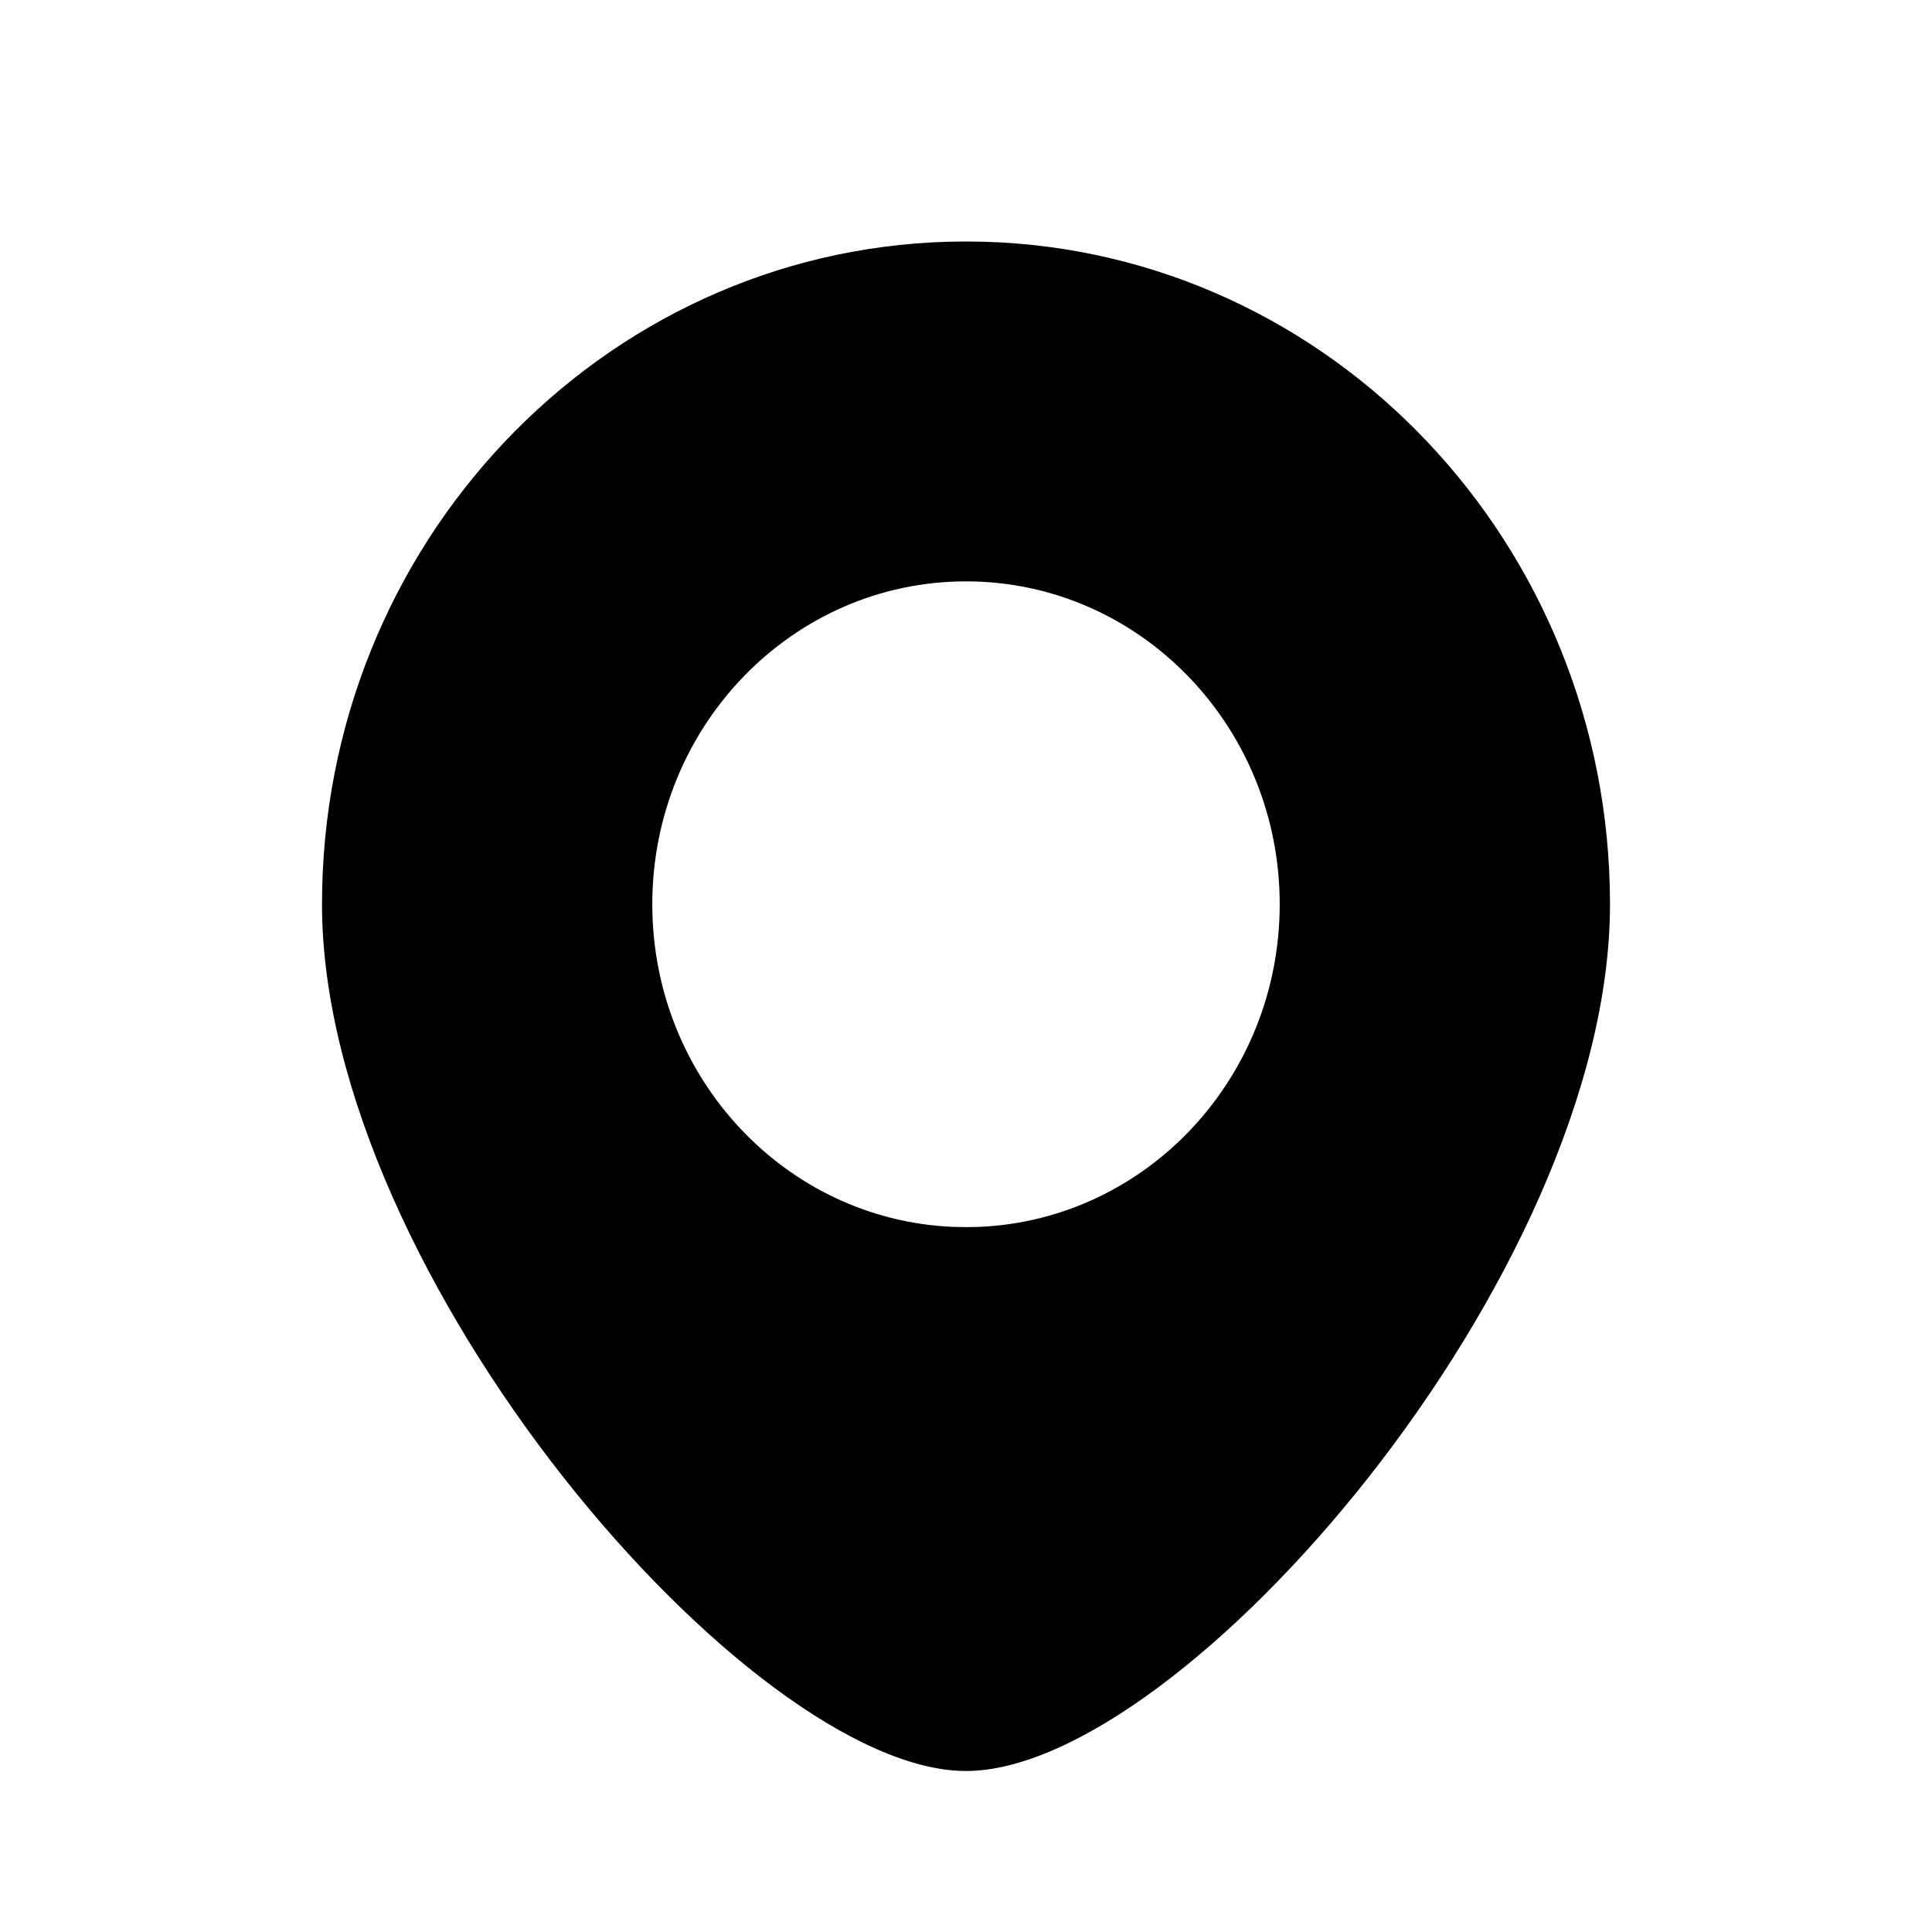
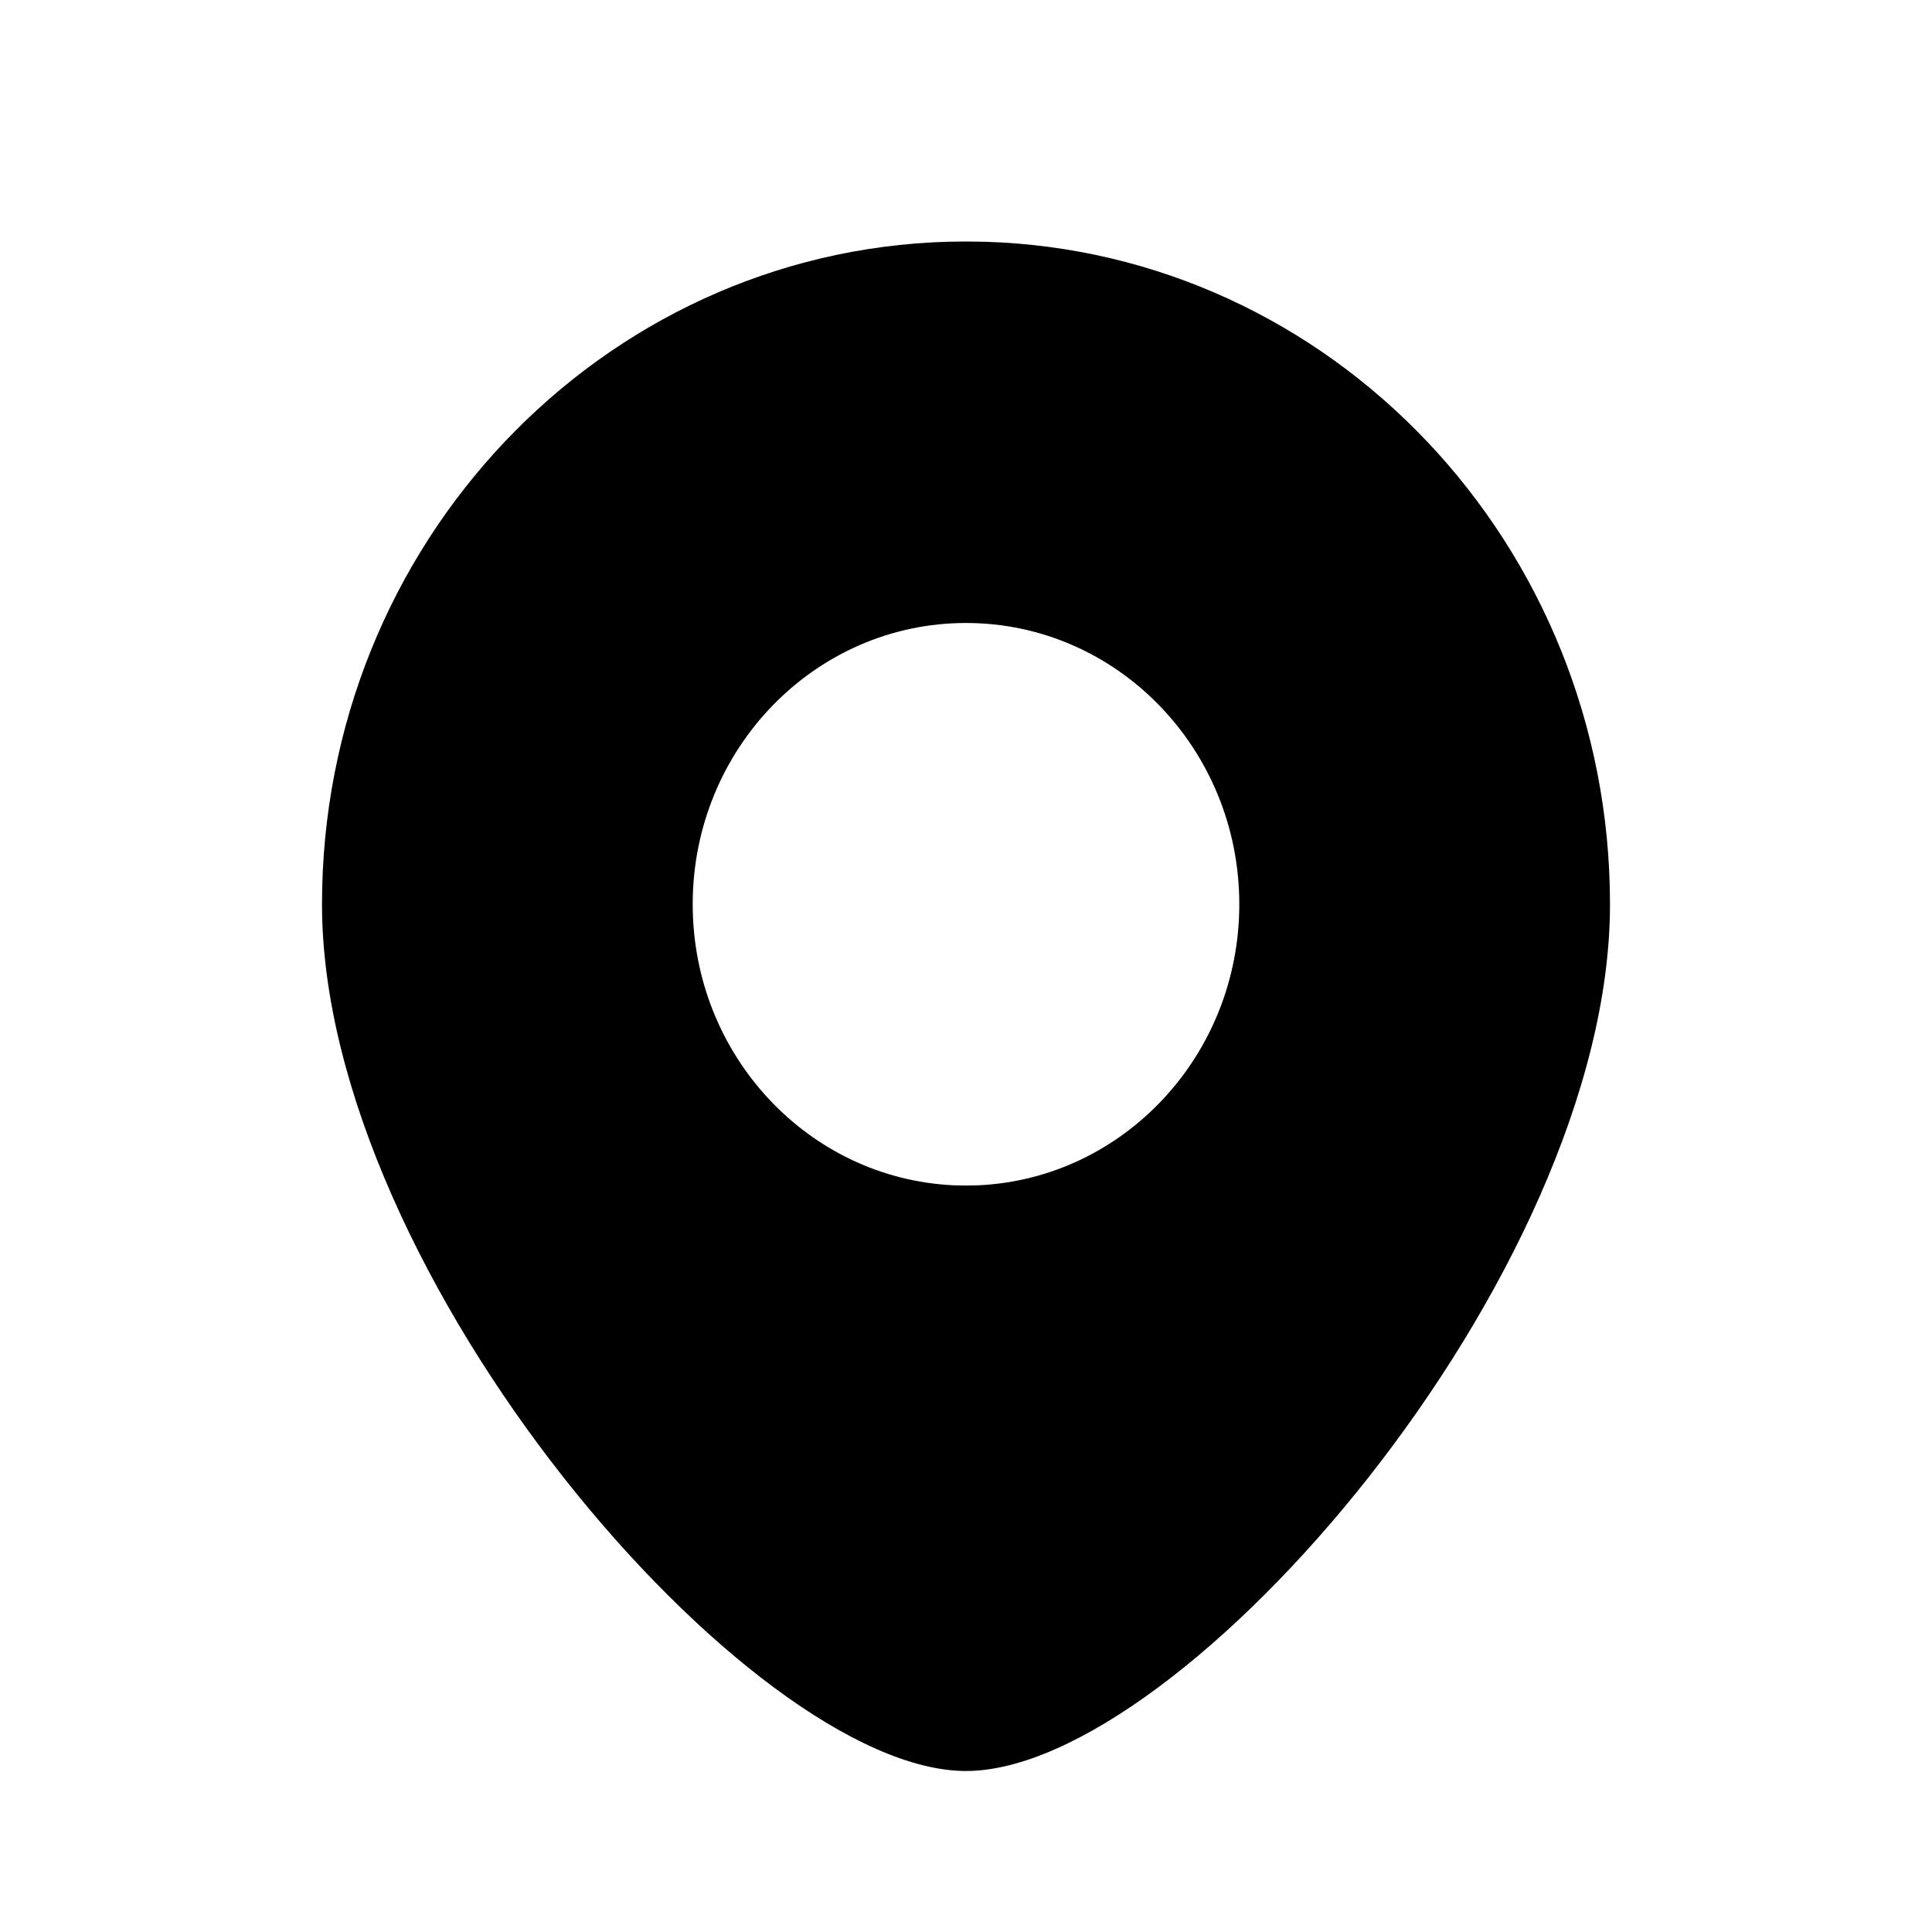
<svg xmlns="http://www.w3.org/2000/svg" width="24" height="24" viewBox="0 0 24 24">
-   <path fill-rule="evenodd" clip-rule="evenodd" d="M12 3L12.224 3.003C16.539 3.125 20 6.763 20 11.233C20 15.843 14.682 22 12 22C9.318 22 4 15.843 4 11.233C4 6.763 7.461 3.125 11.776 3.003L12 3ZM12 7.222C14.152 7.222 15.897 9.018 15.897 11.233C15.897 13.387 14.248 15.144 12.178 15.24L12 15.244L11.822 15.24C9.752 15.144 8.103 13.387 8.103 11.233C8.103 9.018 9.848 7.222 12 7.222Z" />
+   <path fill-rule="evenodd" clip-rule="evenodd" d="M12 3L12.224 3.003C16.539 3.125 20 6.763 20 11.233C20 15.843 14.682 22 12 22C9.318 22 4 15.843 4 11.233C4 6.763 7.461 3.125 11.776 3.003L12 3ZM12 7.739C13.875 7.739 15.395 9.304 15.395 11.233C15.395 13.109 13.958 14.64 12.155 14.724L12 14.727L11.845 14.724C10.042 14.64 8.605 13.109 8.605 11.233C8.605 9.304 10.125 7.739 12 7.739Z" />
</svg>
